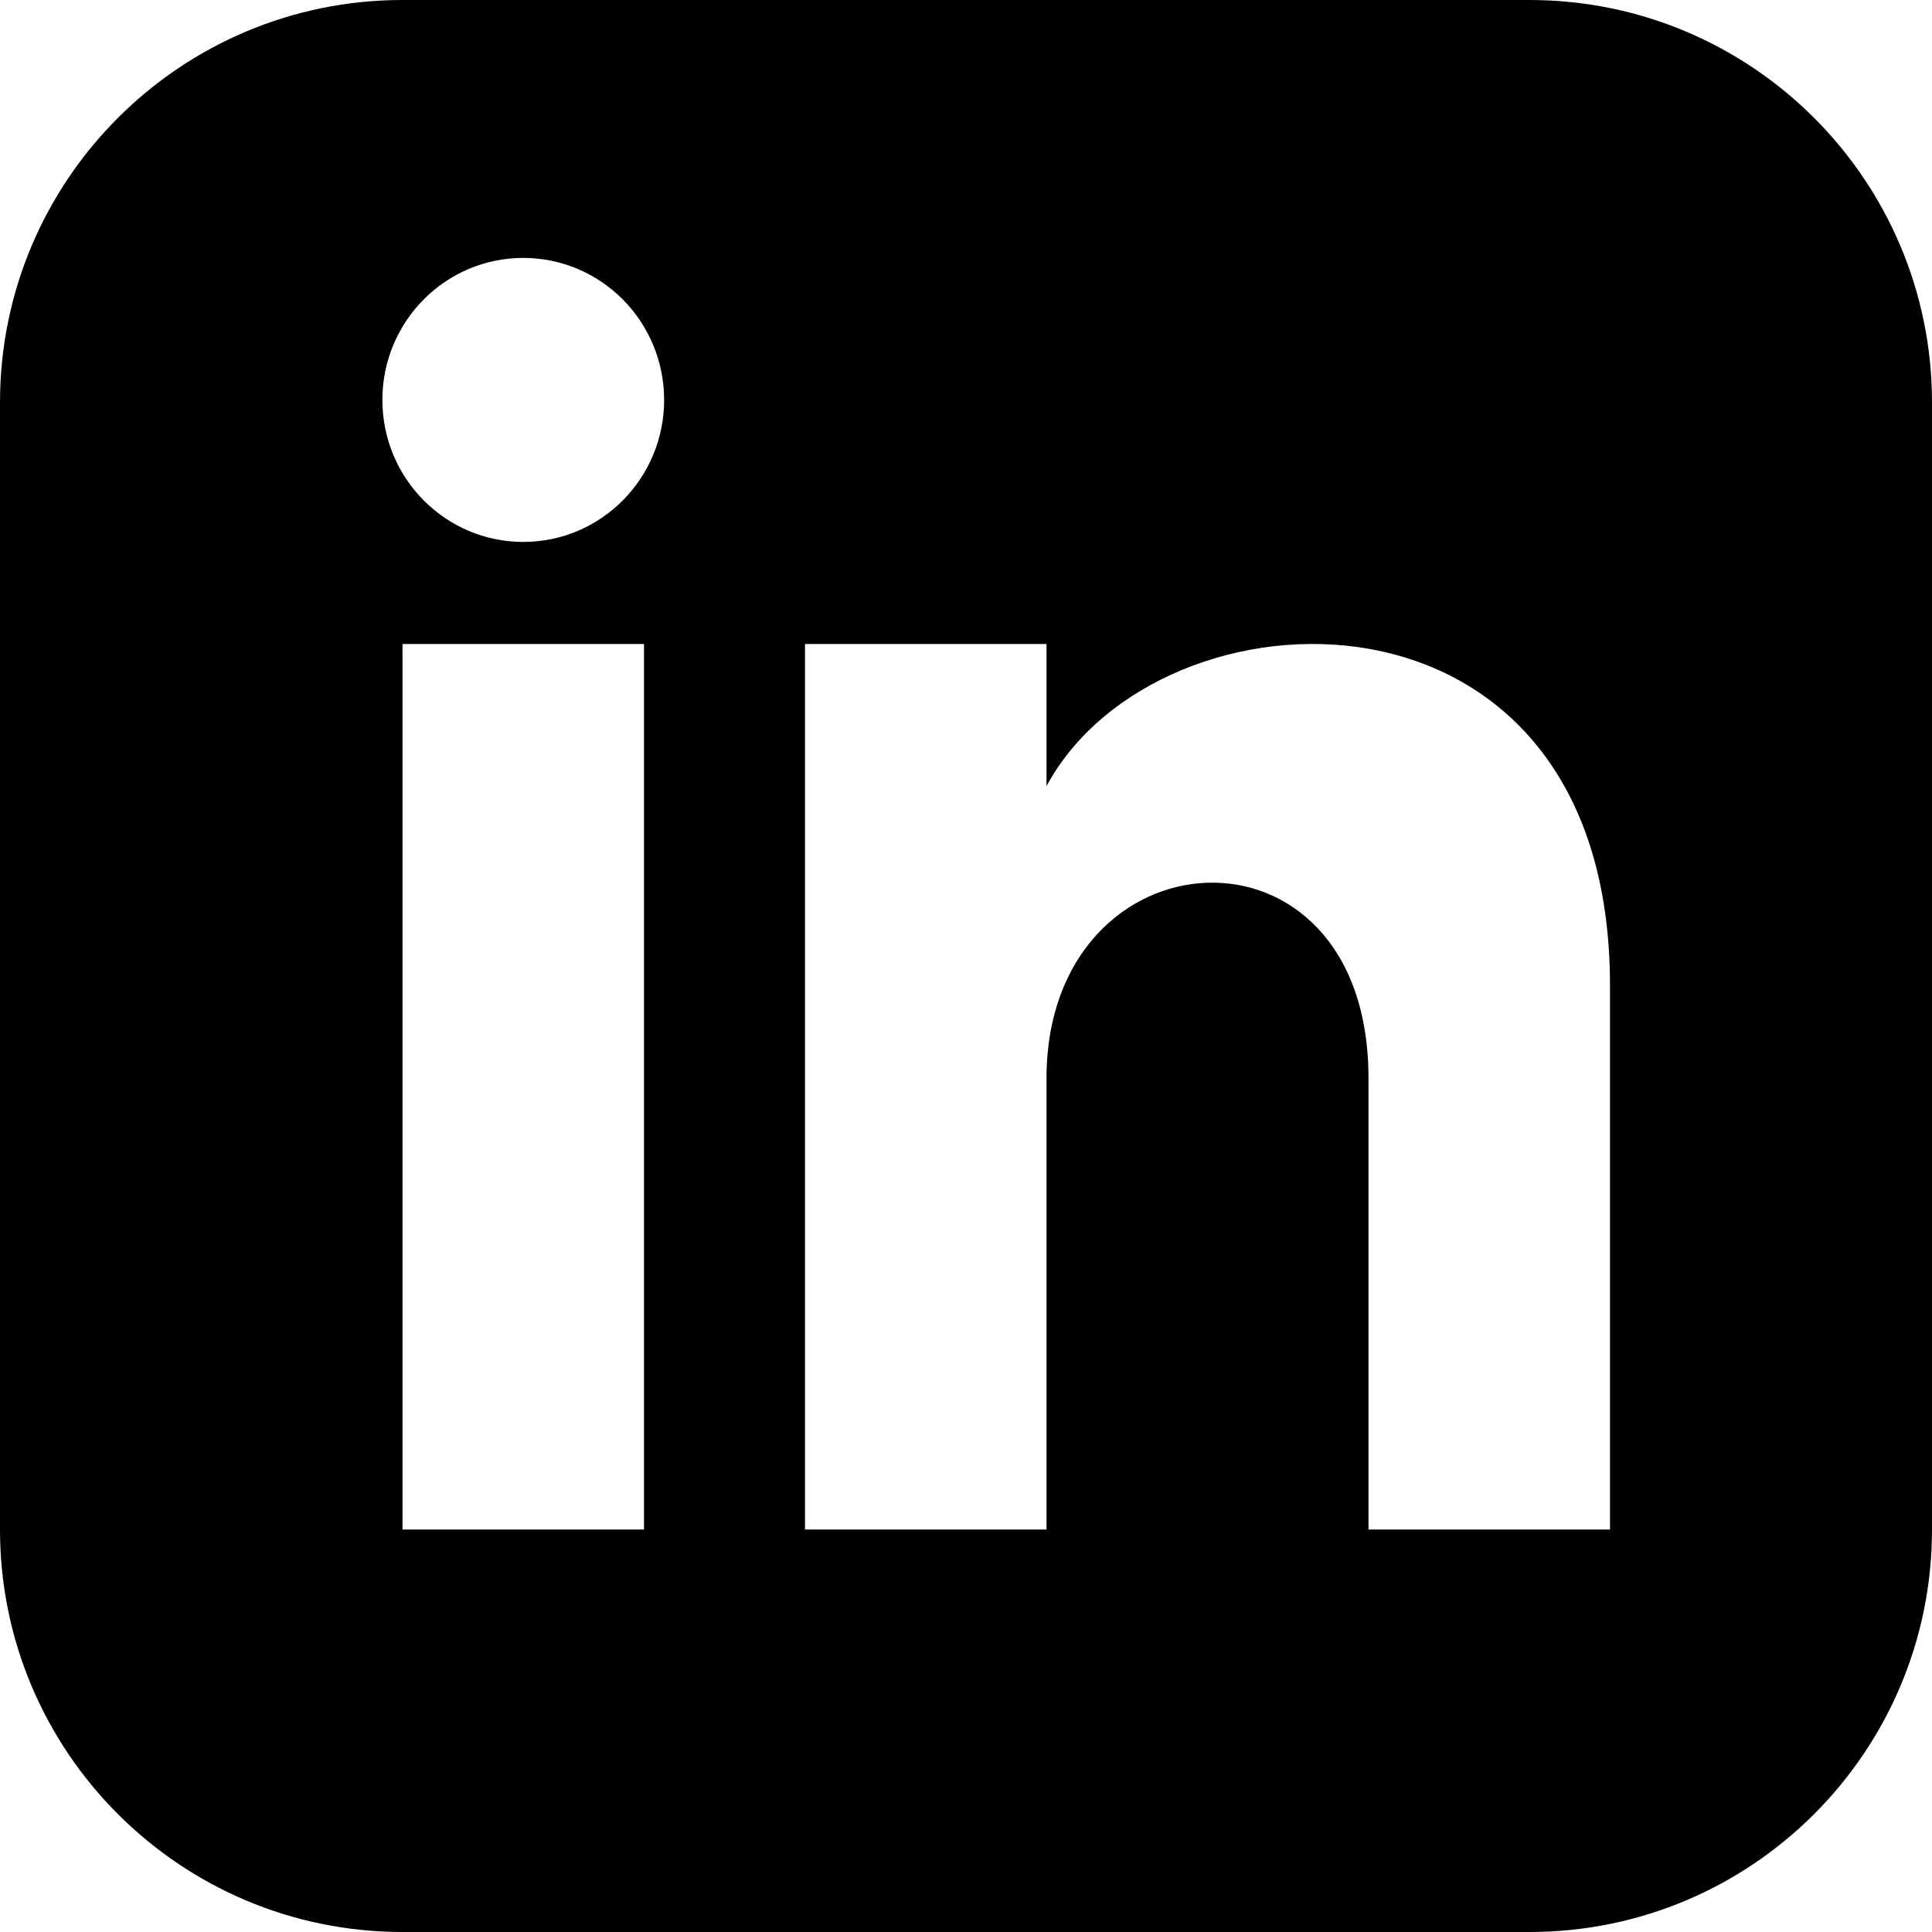
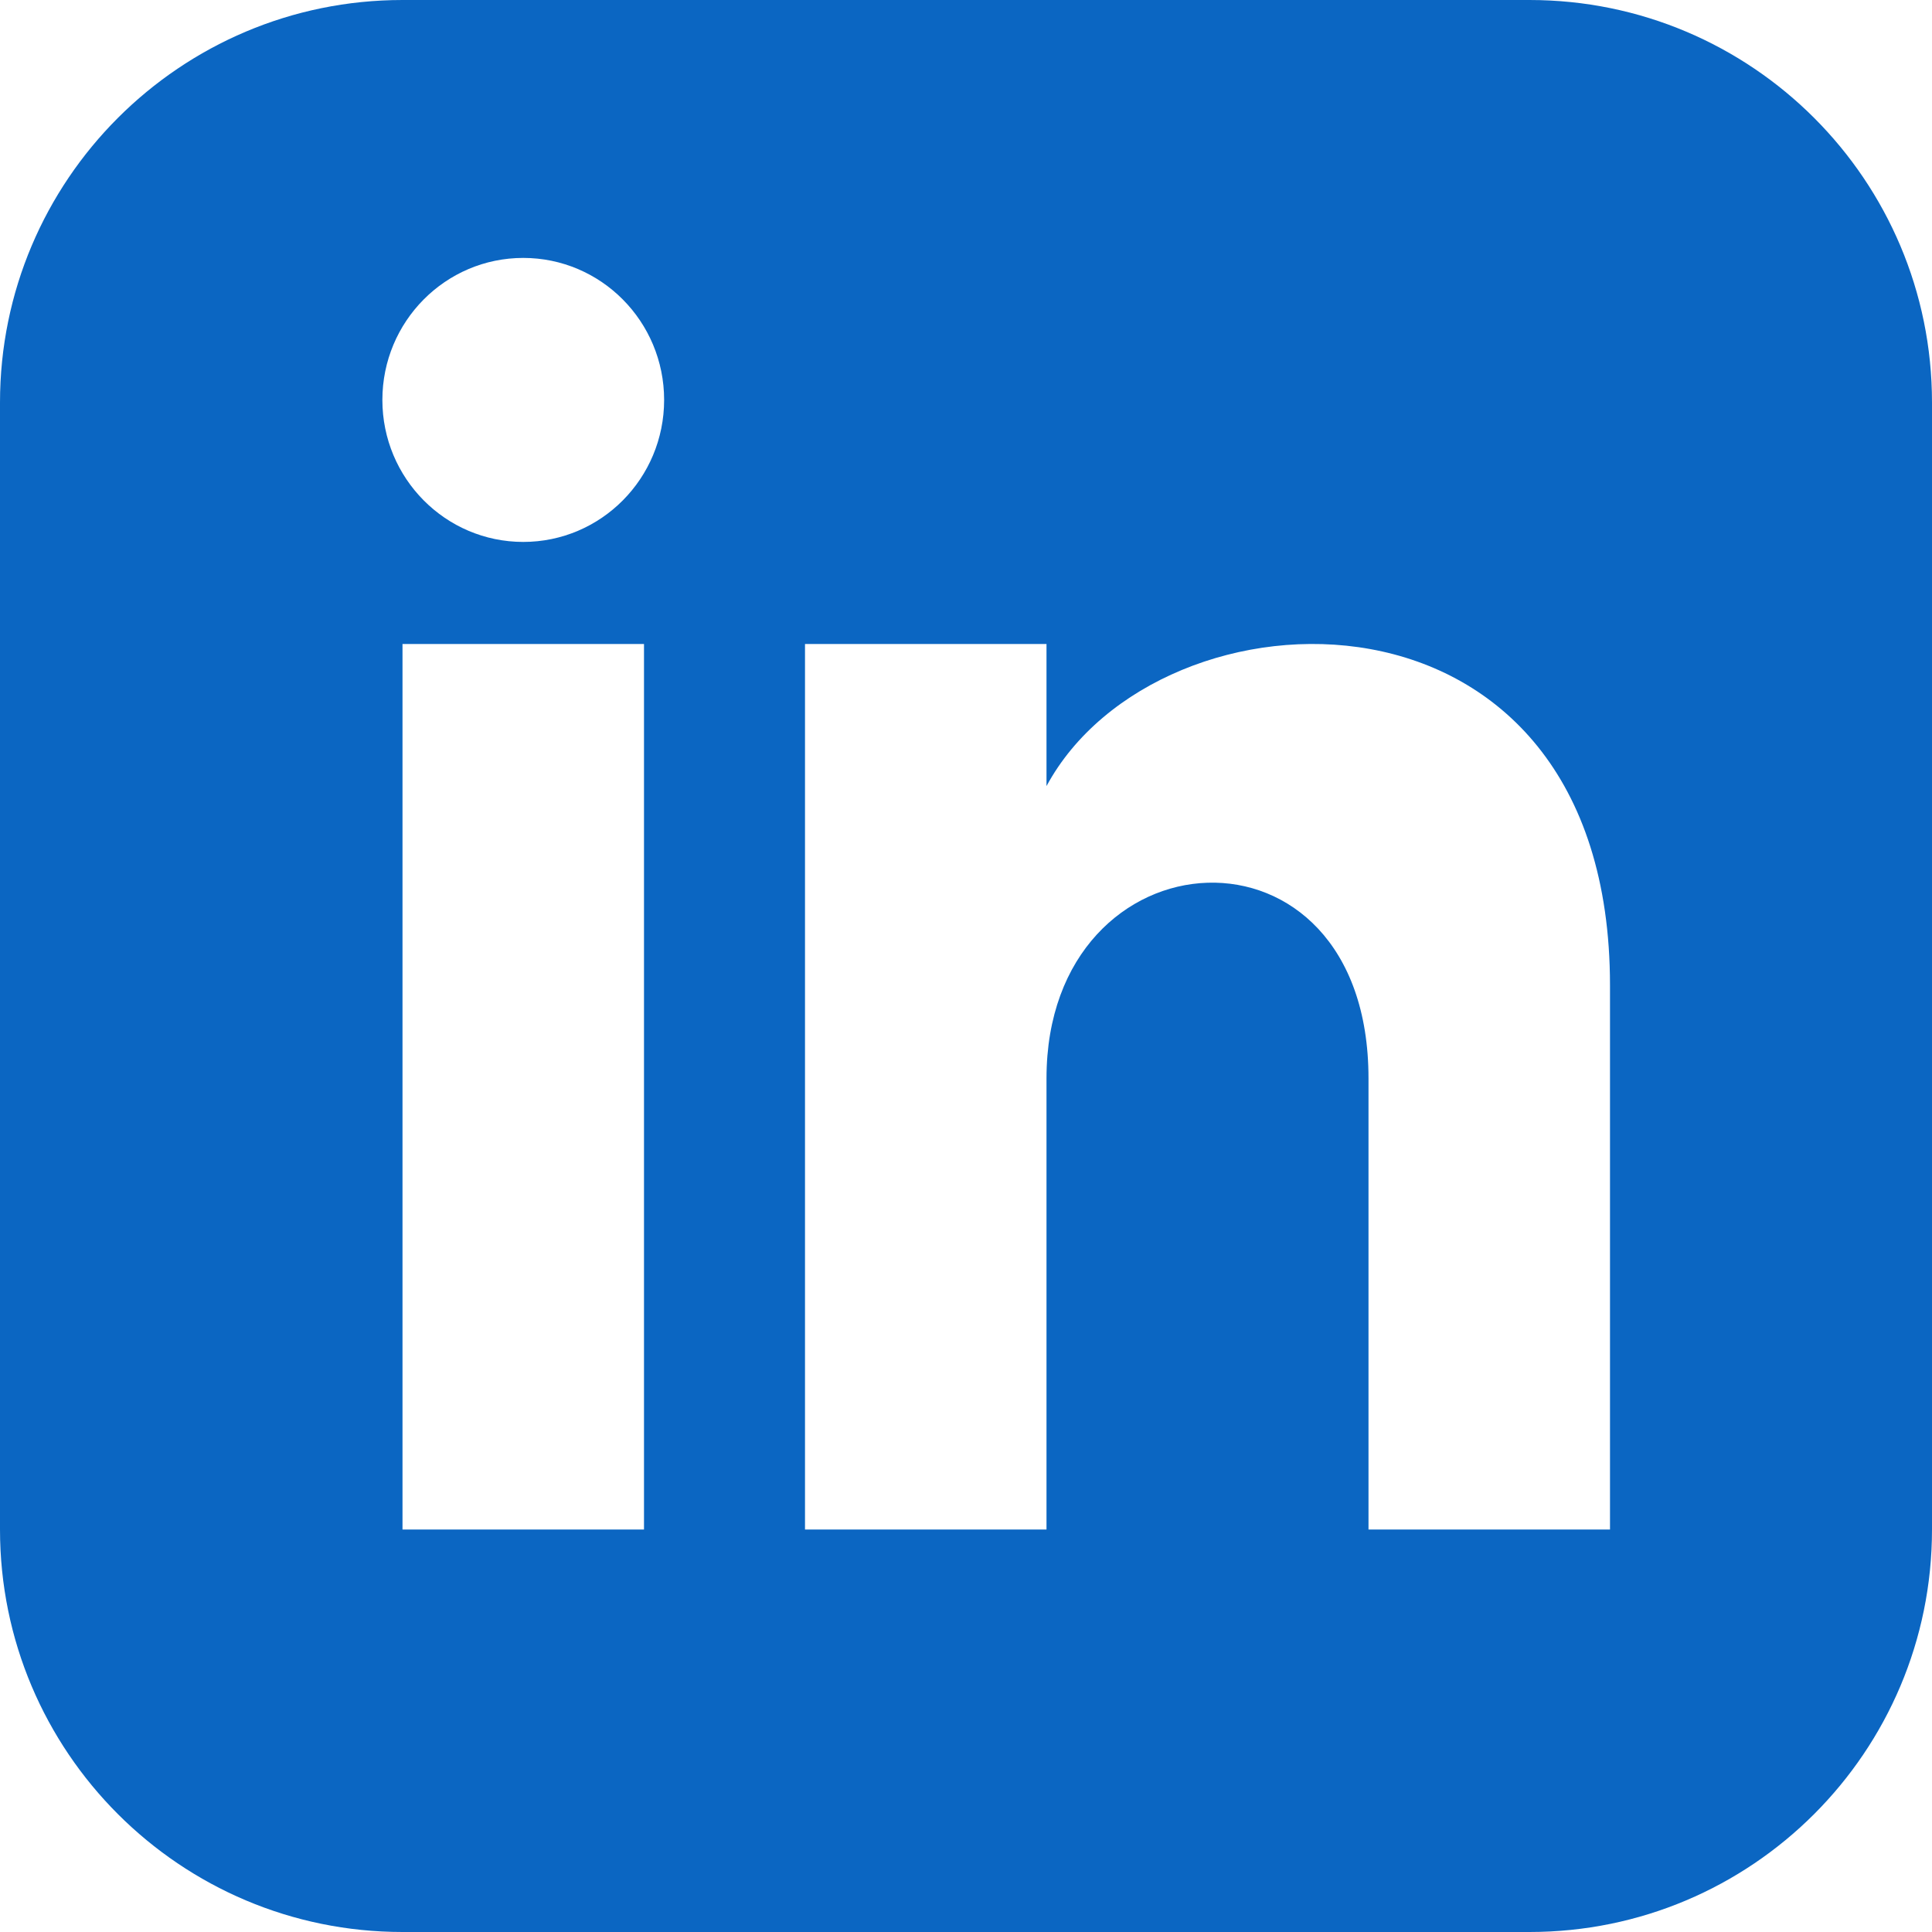
<svg xmlns="http://www.w3.org/2000/svg" viewBox="0 0 24 24">
-   <path d="M19 0h-14c-2.761 0-5 2.239-5 5v14c0 2.761 2.239 5 5 5h14c2.762 0 5-2.239 5-5v-14c0-2.761-2.238-5-5-5zm-11 19h-3v-11h3v11zm-1.5-12.268c-.966 0-1.75-.79-1.75-1.764s.784-1.764 1.75-1.764 1.75.79 1.75 1.764-.783 1.764-1.75 1.764zm13.5 12.268h-3v-5.604c0-3.368-4-3.113-4 0v5.604h-3v-11h3v1.765c1.396-2.586 7-2.777 7 2.476v6.759z" />
+   <path fill="#0B66C2" d="M19 0h-14c-2.761 0-5 2.239-5 5v14c0 2.761 2.239 5 5 5h14c2.762 0 5-2.239 5-5v-14c0-2.761-2.238-5-5-5zm-11 19h-3v-11h3v11zm-1.5-12.268c-.966 0-1.75-.79-1.75-1.764s.784-1.764 1.75-1.764 1.75.79 1.75 1.764-.783 1.764-1.75 1.764zm13.5 12.268h-3v-5.604c0-3.368-4-3.113-4 0v5.604h-3v-11h3v1.765c1.396-2.586 7-2.777 7 2.476v6.759z" />
</svg>
